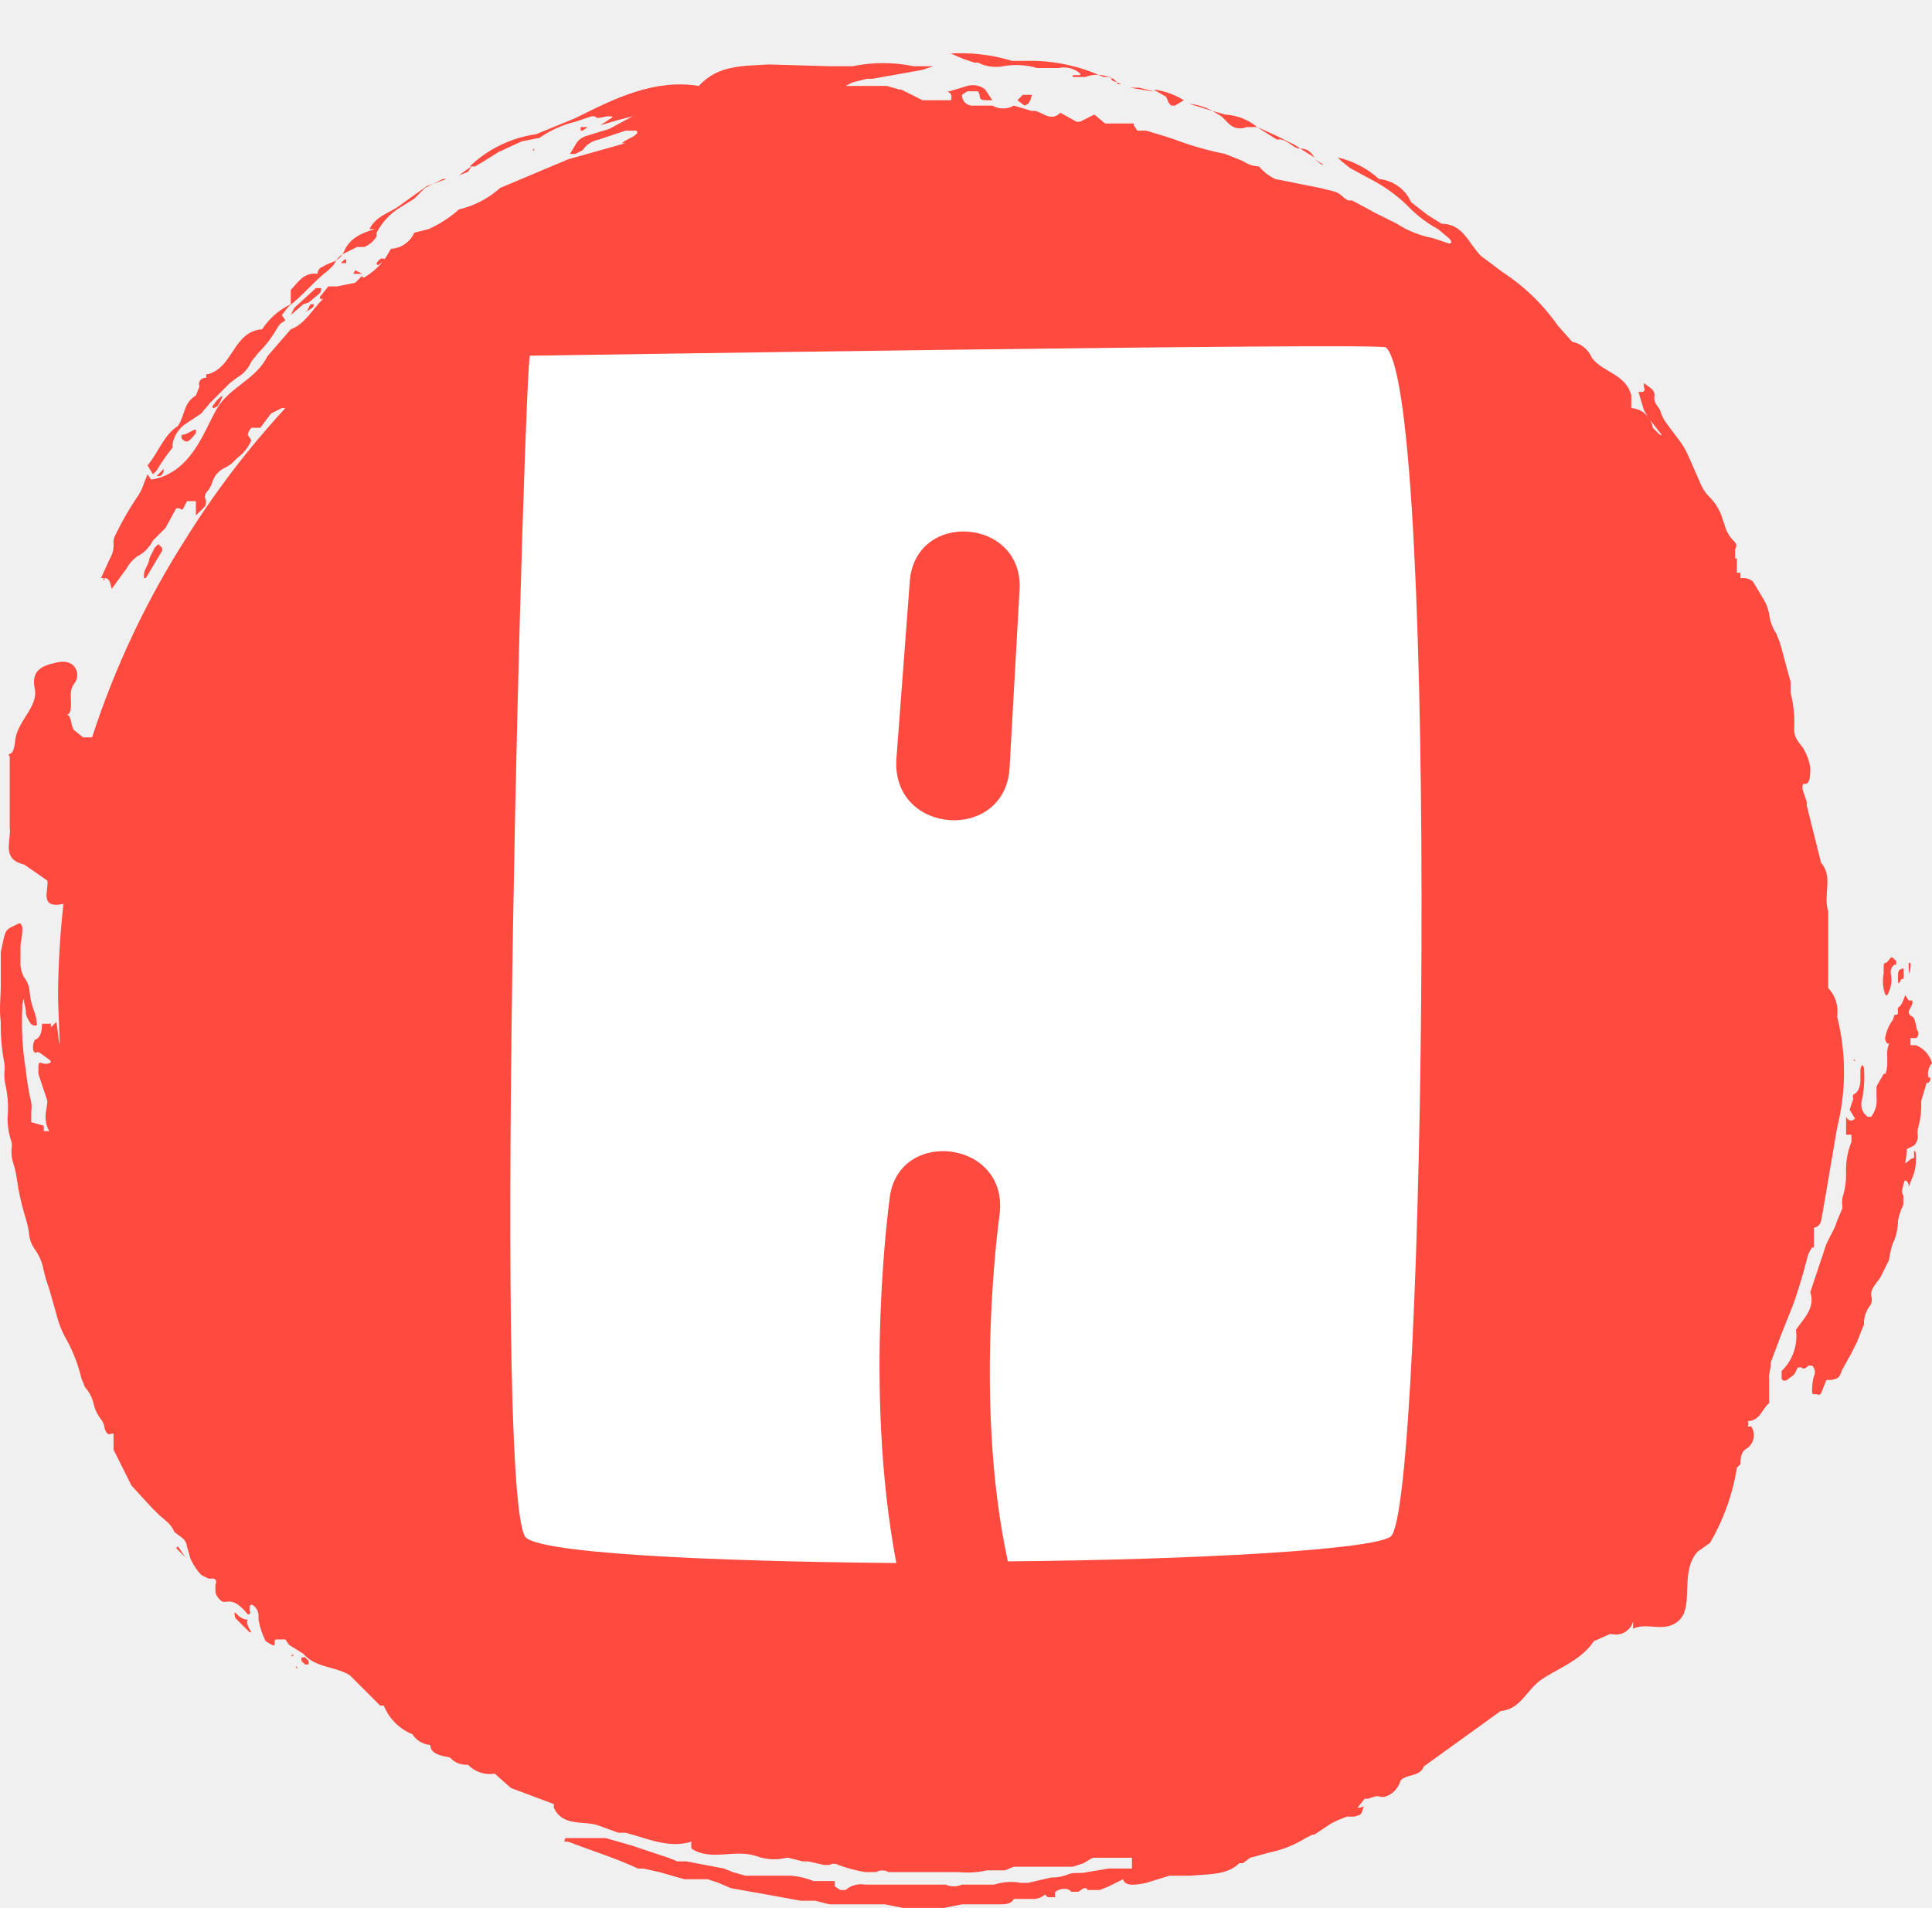
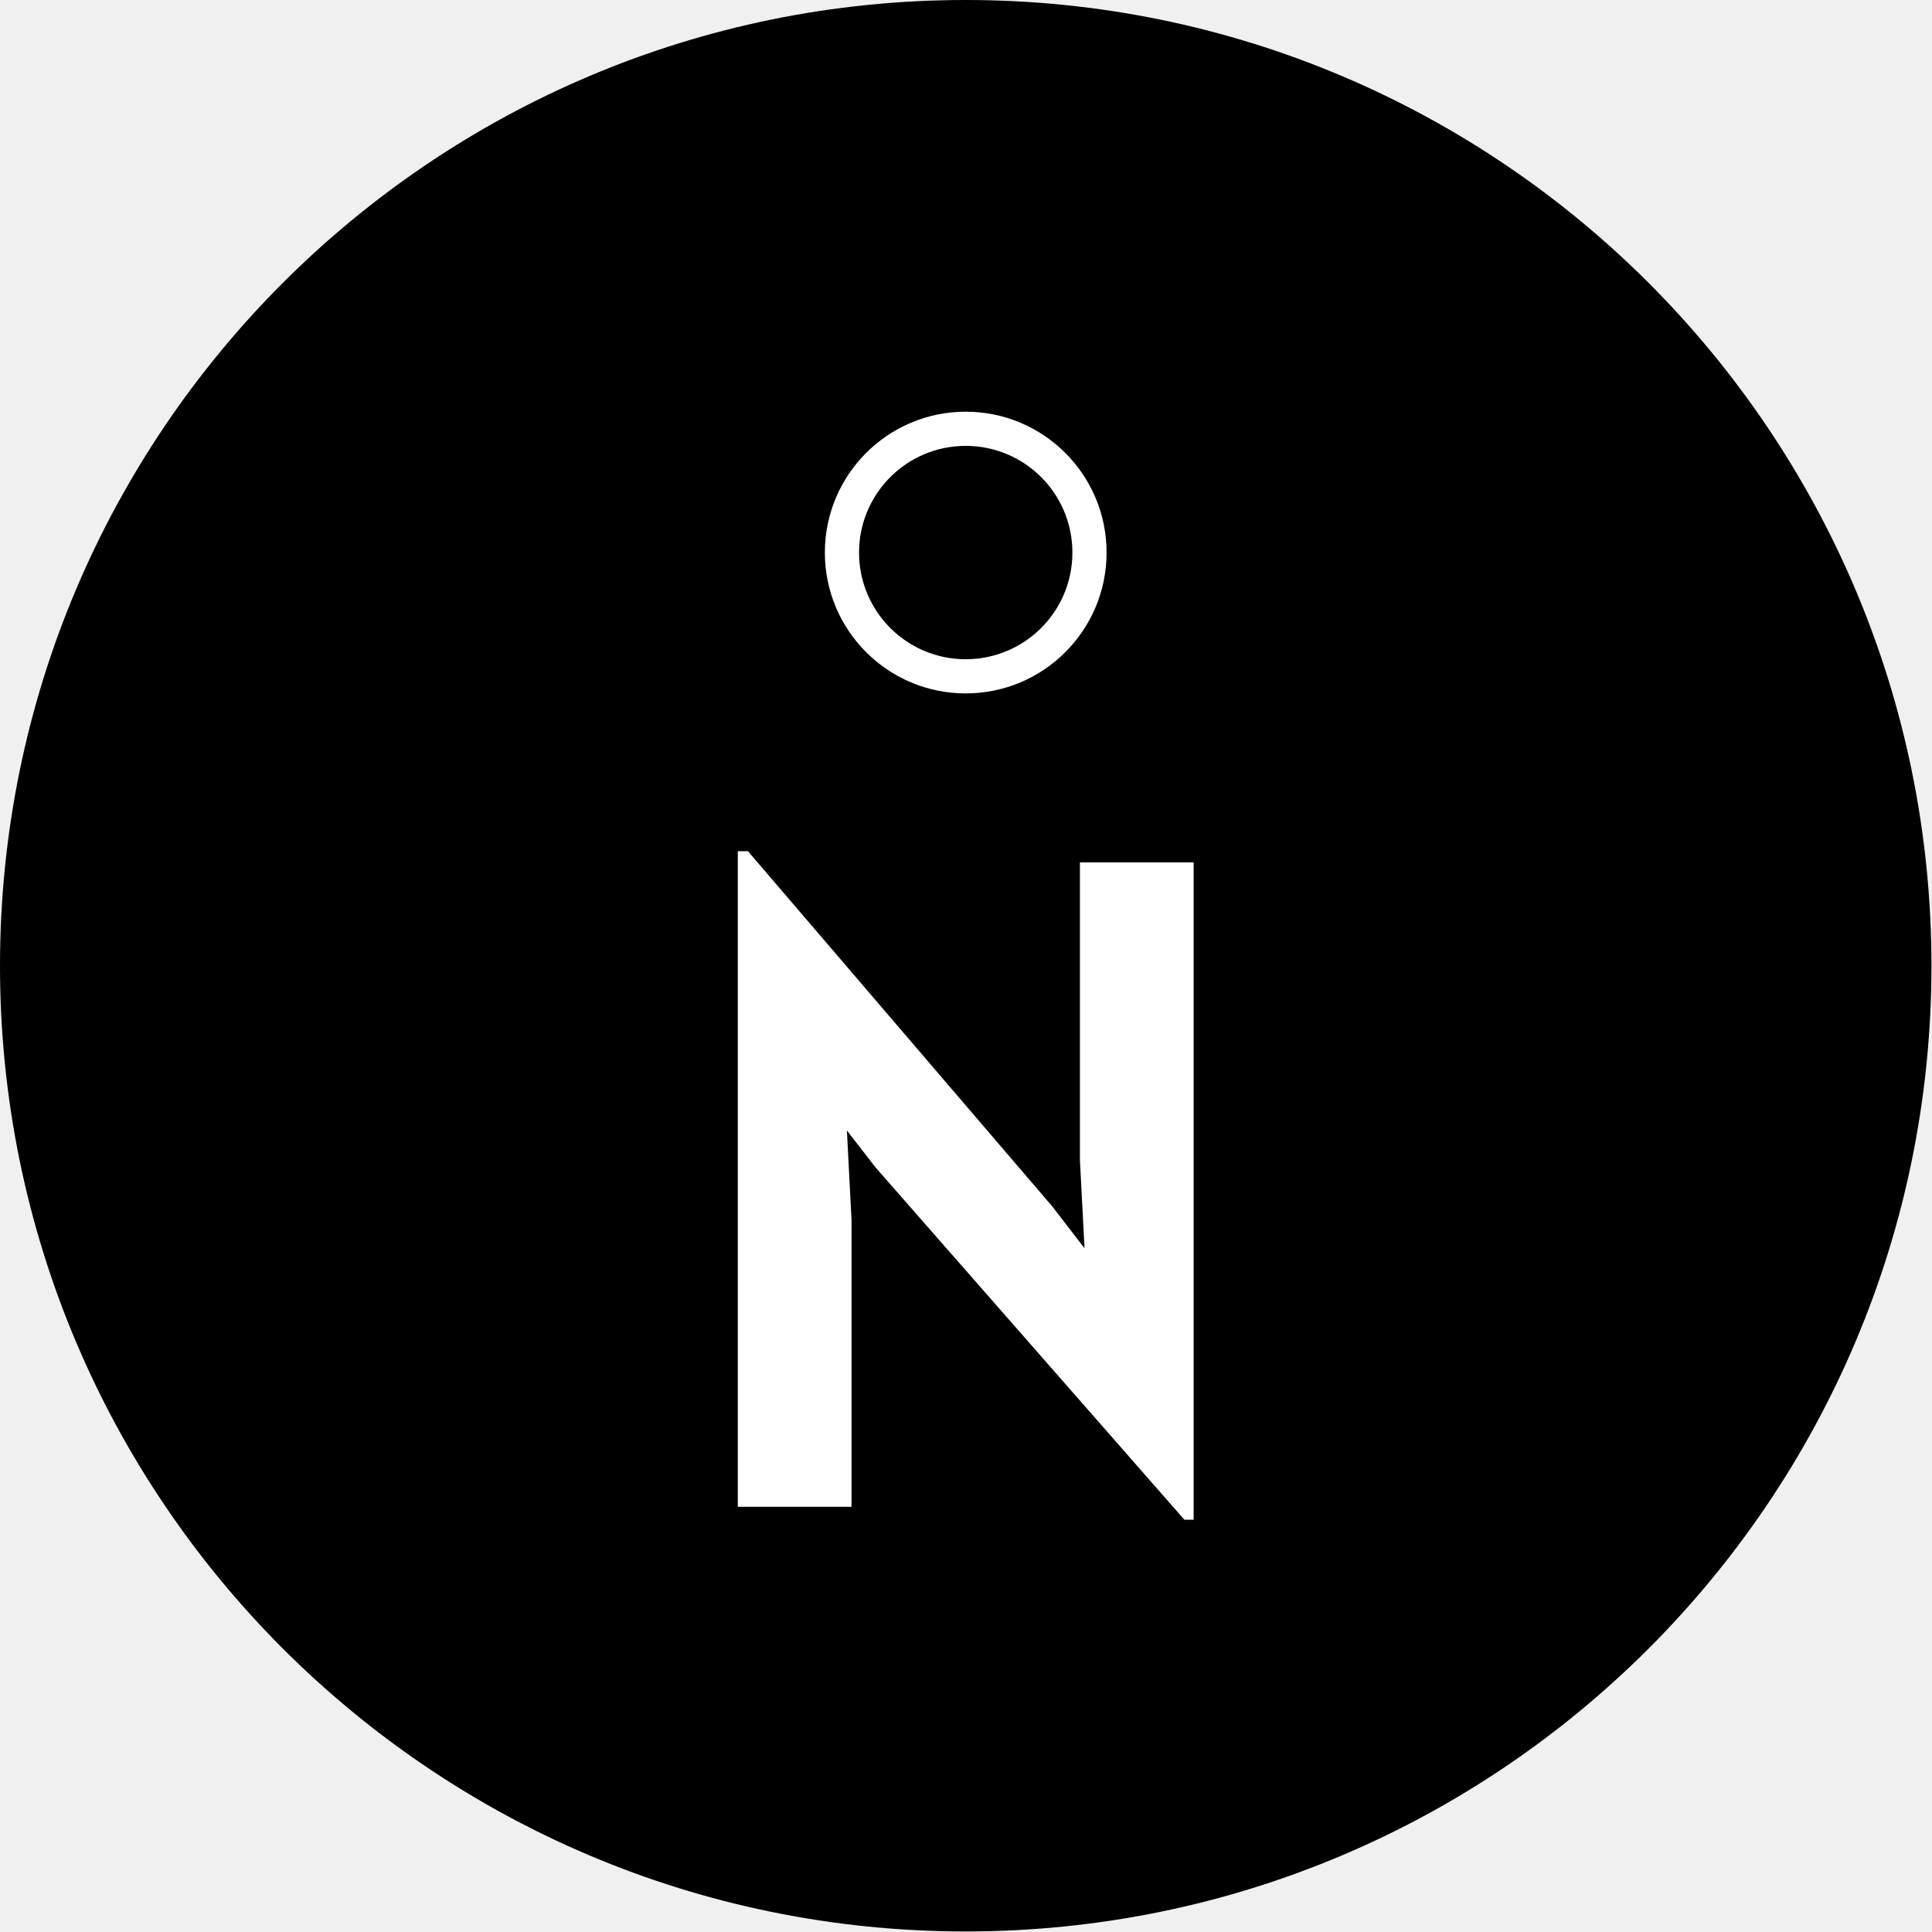
- <svg xmlns="http://www.w3.org/2000/svg" width="308.761" height="304.916" viewBox="0 0 106.008 104.687" class="css-1j8o68f" version="1.1" id="svg23">
-   <defs id="SvgjsDefs2684" />
-   <g id="SvgjsG2685" featurekey="rootContainer" transform="matrix(0.9820593,0,0,0.9820593,-0.05456052,0)" fill="#ff4a3f">
-     <g id="g17">
-       <path d="M19.8 15.3h.5l-.4-.2zm.5.1zm.8-.7c0 .1 0 .1.1.1l.4-.3c-.2-.1-.3-.1-.5.2zm.4-.2zm-4.1 2.3zm-.2.6l.3-.2c.1-.1.1-.2.1-.2h-.2l-.2.4c-.1-.1-.1 0 0 0zm2.2-2.9h-.1l-.2.2h.3zm-2.1 2.4l.6-.5c.1-.1.1-.2.1-.3h-.3l-1.2 1.1-.2.4.7-.6zm-1.1.8z" id="path3" />
-       <path d="M9.7 25v-.2a1.7 1.7 0 0 1 .7-1.1l.9-.6.5-.6.7-.7.4-.4.4-.3a1.9 1.9 0 0 0 .8-.9l.4-.5a5.9 5.9 0 0 0 1-1.3l.2-.3.3-.2-.2-.3.4-.5c.8-.6 1.4-1.4 2.2-2l.3-.3a1.4 1.4 0 0 1 .5-.6l.8-.4h.4a1.4 1.4 0 0 0 .7-.6V13a3.5 3.5 0 0 1 1.3-1.4l.8-.5.2-.2.4-.4 1-.5h.2l-1.1.4-1.4 1c-.6.5-1.4.6-1.8 1.4h.3c-.7.2-1.4.5-1.7 1.2s-.8.6-1.2.9a.4.4 0 0 0-.3.4c-.8-.1-1.1.5-1.5.9v.8a3.9 3.9 0 0 0-1.6 1.4c-1.6.1-1.6 2.1-3 2.5h-.1a.2.2 0 0 0 0 .2c-.3 0-.5.2-.4.5l-.2.5c-.7.4-.6 1.1-1 1.7-.8.5-1.1 1.5-1.7 2.2l.3.5.2-.2a11.6 11.6 0 0 1 .9-1.3zM53.9 3.3l.6.2h.2a2.2 2.2 0 0 0 1.4.2 4.1 4.1 0 0 1 1.9.1h1.2a1.4 1.4 0 0 1 1.2.3.1.1 0 0 1 0 .1H60a.1.1 0 0 0 0 .1h.7a1.8 1.8 0 0 1 1.3 0c.2 0 .1.1.2.2l.5.2h-.2c-.2-.4-.5-.4-.8-.4a9.7 9.7 0 0 0-4.3-.9h-.8A9.8 9.8 0 0 0 53 3h.2zm7.3 3.1zM50.3 4.7zm10.9 1.7h.2-.2zM19 14.7zm32.1-10zm17.6 2.2a.9.9 0 0 0 1 .2h.6a3.1 3.1 0 0 0-1.8-.7l-.7-.2.5.3zm-3.4-1.3c0 .1.1.2.2.3h.2l.5-.3a4.2 4.2 0 0 0-1.7-.6l.7.4zm7.4 2.7l.8.5c-.2-.3-.4-.5-.8-.5z" id="path5" />
-       <path d="M99 76.1l.6-1.6.6-1.5c.2-.5.6-1.8.8-2.6a1.7 1.7 0 0 1 .3-.7h.1v-1.1c.5-.1.4-.6.5-.9l.8-4.7a12.7 12.7 0 0 0 0-6.2 1.9 1.9 0 0 0-.5-1.6v-4.3c-.3-.9.3-1.9-.4-2.7L101 45a.4.4 0 0 0 0-.2l-.2-.6a.5.5 0 0 1 0-.4h.1c.3 0 .3-.5.3-.9a3 3 0 0 0-.4-1.1l-.3-.4a1.1 1.1 0 0 1-.2-.7 6.7 6.7 0 0 0-.2-2v-.6c-.2-.7-.4-1.5-.6-2.2l-.2-.5a2.5 2.5 0 0 1-.4-1.1 2.5 2.5 0 0 0-.3-.8l-.6-1a.8.8 0 0 0-.6-.2h-.1V32h-.2v-.8H97V31a.4.4 0 0 0 0-.1v-.2c.1-.2.1-.3-.1-.5a1.8 1.8 0 0 1-.4-.6l-.2-.6a2.9 2.9 0 0 0-.7-1.2 2.2 2.2 0 0 1-.5-.7l-.7-1.6a4.3 4.3 0 0 0-.6-1l-.6-.8a2.4 2.4 0 0 1-.4-.8l-.2-.3a.6.6 0 0 1-.1-.5.5.5 0 0 0-.2-.4l-.4-.3v.2c.1.2 0 .3-.1.3h-.2l.3 1 .3.5.7.9h-.1l-.2-.2-.2-.2a1.3 1.3 0 0 0-1.2-1.1v-.7c-.3-1.2-1.6-1.3-2.2-2.1a1.5 1.5 0 0 0-1.1-.9l-.8-.9a11.3 11.3 0 0 0-3.1-3l-.8-.6-.4-.3c-.7-.7-1-1.8-2.2-1.8l-.8-.5-.9-.7a2.2 2.2 0 0 0-1.8-1.3 5.1 5.1 0 0 0-2.3-1.2l.2.2.5.4 1.3.7a8.5 8.5 0 0 1 2.1 1.6 6.8 6.8 0 0 0 1.5 1.1l.6.5c.1.1.2.2.1.3H81l-.9-.3a5.6 5.6 0 0 1-2-.8l-1.2-.6-1.3-.7h-.2c-.3-.1-.4-.4-.8-.5l-.8-.2-2.5-.5a2.6 2.6 0 0 1-.9-.7 1.7 1.7 0 0 1-.9-.3l-1-.4a18.1 18.1 0 0 1-2.8-.8l-.6-.2-1-.3h-.5l-.2-.3v-.1h-1.6l-.6-.5-.4.2-.4.2h-.2l-.9-.5c-.6.6-1.1-.2-1.6-.1l-1-.3a1.2 1.2 0 0 1-1.2 0h-1.2a.6.6 0 0 1-.5-.6l.3-.2h.6a.7.7 0 0 1 .1.3c0 .2.2.2.5.2h.2l-.4-.6a1.1 1.1 0 0 0-1-.2l-1 .3H53c.3.2.2.3.2.5h-1.6l-.4-.2-.8-.4h-.1l-.7-.2h-2.3l.4-.2.8-.2h.3l1.7-.3 1.1-.2.6-.2h-1.1a8.4 8.4 0 0 0-3.4 0h-1.3L43 3.6c-1.4.1-2.8 0-3.9 1.2-2.5-.4-4.7.7-6.9 1.8l-2.2.9a6.7 6.7 0 0 0-3.7 1.8h.3l.5-.3.8-.5 1.3-.6 1-.2a6 6 0 0 1 2-.9l.9-.3h.2c.1.2.5 0 .7 0h.2c.1 0 .1.1 0 .1l-.6.4 1-.3.8-.2-1.3.7-1.3.4a1 1 0 0 0-.6.5l-.3.5h.3l.4-.2a1.4 1.4 0 0 1 .9-.6l1.5-.5h.5a.1.1 0 0 1 .1.2c-.2.2-.6.3-.8.5h.2l-3.2.9-3.8 1.6a5.2 5.2 0 0 1-2.3 1.2 6.6 6.6 0 0 1-1.7 1.1l-.8.2a1.5 1.5 0 0 1-1.3.9l-.3.5a3.7 3.7 0 0 1-1.2 1.1h-.1v-.1l-.2.2-.2.2-1 .2h-.5l-.4.5c-.1.1-.1.2 0 .2h.1c-.6.6-1 1.4-1.8 1.7L15 19.9c-.6 1.2-1.8 1.6-2.6 2.6s-1.4 3.9-3.9 4.3l-.2-.3-.2.5a2.7 2.7 0 0 1-.4.8 16.9 16.9 0 0 0-1.2 2.1.8.8 0 0 0-.1.5 1.4 1.4 0 0 1-.2.8l-.5 1.1h.2c.3 0 .3.3.4.6l.8-1.1a2.2 2.2 0 0 1 .6-.7 2 2 0 0 0 .9-.9l.3-.3.4-.4.6-1.1h.2c.1.1.1.1.2 0l.2-.4h.5v.8l.5-.5a.5.5 0 0 0 0-.5.4.4 0 0 1 .1-.3 1.5 1.5 0 0 0 .3-.5 1.3 1.3 0 0 1 .8-.9l.3-.2.3-.3a2.4 2.4 0 0 0 .8-1l-.2-.3c0-.1.1-.3.2-.4h.5l.6-.8.6-.3h.2a48.8 48.8 0 0 0-5.5 7.2h-.1.1a48.4 48.4 0 0 0-5.3 11.2h-.5l-.5-.4c-.2-.2-.1-.7-.4-.9h.1c.3-.5-.1-1.2.3-1.7s.1-1.4-.9-1.2-1.5.5-1.3 1.5-1 1.8-1.1 2.9-.5.5-.3.9v3.9c.1.8-.5 1.8.8 2.1l1.3.9c.1.5-.5 1.6.9 1.3a49.2 49.2 0 0 0-.3 5c0 1.1.1 2.2.1 3.3v-.4c-.1-.4-.1-.8-.2-1.3l-.3.3v-.2h-.5c0 .5-.1.8-.4.9a.9.9 0 0 0-.1.5c0 .1.1.3.2.2s.4.2.7.4-.2.3-.4.2-.2.1-.2.3v.3l.5 1.5c0 .3-.1.6-.1.9a1.7 1.7 0 0 0 .2.8h-.3v-.3l-.7-.2v-.6a1.5 1.5 0 0 0 0-.5 14.6 14.6 0 0 1-.3-1.8 16.6 16.6 0 0 1-.2-3.5.9.9 0 0 1 .1-.5v.2a2.9 2.9 0 0 1 .1.5.8.8 0 0 0 .1.4c.1.2.2.4.4.4s.1-.1.1-.2a2.1 2.1 0 0 0-.1-.5 4.2 4.2 0 0 1-.3-1.3 1.5 1.5 0 0 0-.3-.7 1.6 1.6 0 0 1-.2-.9v-.8c0-.3.1-.6.1-.9a.5.5 0 0 0-.1-.4h-.1c-.8.4-.7.2-1 1.6V55c0 .7-.1 1.4 0 2.1a10.8 10.8 0 0 0 .2 2.3 1.8 1.8 0 0 1 0 .5 3.1 3.1 0 0 0 .1.9 5.9 5.9 0 0 1 .1 1.3 3.9 3.9 0 0 0 .2 1.7 1.2 1.2 0 0 1 0 .4 2.1 2.1 0 0 0 .1.8 4.9 4.9 0 0 1 .2.9 14 14 0 0 0 .5 2.2 5 5 0 0 1 .2 1 1.7 1.7 0 0 0 .3.7 2.9 2.9 0 0 1 .5 1.2 8.5 8.5 0 0 0 .3 1l.4 1.4a5.4 5.4 0 0 0 .6 1.5 8.5 8.5 0 0 1 .8 2.1l.2.5a2.1 2.1 0 0 1 .5 1 2.1 2.1 0 0 0 .4.8 1 1 0 0 1 .2.5c.1.3.2.4.4.3h.1v.9l.5 1 .5 1 1.1 1.2.4.4c.3.3.7.5.9 1l.4.3a.7.7 0 0 1 .3.5l.2.7a3.3 3.3 0 0 0 .6.9l.4.2h.3a.2.2 0 0 1 .1.3 2.5 2.5 0 0 0 0 .5.9.9 0 0 0 .4.5h.2c.4-.1.8.2 1.2.7h.1c0-.1.1-.1 0-.2v-.2c0-.1.1-.2.2-.1a.7.7 0 0 1 .3.6v.2a4.3 4.3 0 0 0 .4 1.2c.5.3.5.3.5.1s0-.2.2-.2h.4l.2.3.8.5c.7.8 1.8.7 2.6 1.2l1.7 1.7h.2a2.9 2.9 0 0 0 1.6 1.6 1.3 1.3 0 0 0 1 .6c0 .5.6.6 1.1.7a1.2 1.2 0 0 0 .8.4h.2a1.7 1.7 0 0 0 1.5.5l.9.8 2.4.9v.2c.5 1.1 1.7.7 2.5 1l1.1.4h.4c1.2.3 2.4.9 3.7.5a.7.7 0 0 0 0 .4c1.1.7 2.4 0 3.6.4a2.9 2.9 0 0 0 1.7.1h.1l.8.2h.3l.9.2h.3a.5.5 0 0 1 .5 0 7.9 7.9 0 0 0 1.5.4h.6a.7.7 0 0 1 .7 0h3.9a5 5 0 0 0 1.6-.1h1l.5-.2H60l.6-.2.5-.3h2.2v.6H62l-1.2.2c-.4.1-.7 0-1 .1a2.4 2.4 0 0 1-1 .2l-1.3.3h-.4a3.1 3.1 0 0 0-1.5.1h-1.8a1.1 1.1 0 0 1-.9 0h-4.5a1.3 1.3 0 0 0-1.1.3H47l-.3-.2v-.3h-1.2a4.1 4.1 0 0 0-1.3-.3h-2.5l-.7-.2-.5-.2-2.1-.4h-.5l-.5-.2-2.1-.7-1.4-.4h-2.2c-.1 0-.1.1-.1.2h.2c1.3.5 2.6.9 3.9 1.5h.3l.9.2 1.4.4h1.3l.6.2.7.3 1.7.3 1.1.2 1.1.2h.8l.8.2h3.1l1 .2h2.3l1-.2H56c.4 0 .6-.1.7-.3h1a1 1 0 0 0 .8-.3c-.1.1 0 .1.1.2h.4v-.2c0-.1 0-.1.2-.2s.6-.1.7.1h.4l.3-.2c.2 0 .2 0 .2.1h.7l.5-.2.8-.4c.1.3.4.4 1.3.2l1.3-.4h1.2c.9-.1 2 0 2.7-.7h.2l.4-.3 1.1-.3a6.1 6.1 0 0 0 2-.8l.4-.2h.1l.9-.6.4-.2.5-.2h.4c.4-.1.4-.1.5-.4s0-.1-.2-.1h-.1l.4-.5h.2c.3-.1.5-.2.7-.1h.2a1.3 1.3 0 0 0 .9-.9c.3-.4 1.1-.2 1.3-.8l4.3-3.1c1.1-.1 1.4-1.1 2.2-1.7s2.3-1.1 3-2.2l.9-.4h.1a1 1 0 0 0 1.2-.7v.4c.8-.4 1.8.3 2.6-.5s0-2.7 1-3.8l.7-.5a12.1 12.1 0 0 0 1.5-4.2l.2-.2c0-.3 0-.7.4-.9a.9.9 0 0 0 .2-1.2h-.2a.3.3 0 0 0 0-.3c.7 0 .8-.7 1.2-1V77a.5.5 0 0 1 0-.2 3.8 3.8 0 0 0 .1-.7zM5.9 32.2z" id="path7" />
-       <path d="M26.4 9.3l-.3.2-.4.3.5-.2zm6.1-2h.1l.3-.2h-.4zm-2.6 1l-.1.1h.1v-.1zm-1.5 1.4zm1.3-.2zm-6.3 3.1zM9.2 26.2l-.4.4H9a.4.4 0 0 0 .2-.4zm3-3.5a2.1 2.1 0 0 0 .3-.6 1.5 1.5 0 0 0-.5.5c-.1.1-.1.2 0 .2zM11 24.2V24c-.2 0-.5.3-.8.3v.2c.3.3.4.2.8-.3zm3 66.2zM73.9 9.2h.1l-.5-.3zm-2.5-1.4c.5-.1.8.4 1.2.5h.1l-.3-.2-1-.5-1.1-.5.3.2zM52.8 3.1zm11.7 2h-.1l-1.2-.2h.5zm2 .7l1.3.4a3.3 3.3 0 0 0-1.3-.4zm-9 0a1 1 0 0 0 .2-.5h-.5l-.3.3.4.3zm9 1.6zM49.9 4.2zm2.9.7zM48.5 4zm13.8 2.1a.5.5 0 0 0 0 .1zm44.8 52.3h-.3V58h.3c.1 0 .2-.3.1-.4s-.1-.7-.3-.8a.3.3 0 0 1-.2-.3l.2-.4a.4.4 0 0 0 0-.2h-.2l-.2-.3c-.1.3-.2.6-.4.7a.5.5 0 0 0 0 .2c0 .1 0 .2-.1.2h-.1a1.1 1.1 0 0 1-.1.3 2.3 2.3 0 0 0-.4.9.4.4 0 0 0 .1.4h.1a1.7 1.7 0 0 0-.1.8v.4a1.8 1.8 0 0 1-.1.5h-.1l-.4.7v.6a1.5 1.5 0 0 1-.3 1.1h-.2l-.2-.2a.9.9 0 0 1-.1-.8 6.5 6.5 0 0 0 .1-1.7c0-.1-.1-.2-.1-.2a.5.5 0 0 0-.1.3v.6c0 .2-.1.6-.3.7s-.1.2-.1.3l-.2.6.3.5c-.2.2-.4.1-.5-.1v1h.3v.4a4.2 4.2 0 0 0-.3 1.4 3.3 3.3 0 0 0 0 .4 4 4 0 0 1-.2 1.3 2 2 0 0 0 0 .6l-.3.7a3.2 3.2 0 0 1-.3.7l-.3.6-.9 2.7c.3.9-.4 1.5-.8 2.1a2.7 2.7 0 0 1-.8 2.3v.4c0 .1.1.2.3.1l.4-.3.2-.4h.2c.1.1.2.1.4-.1h.2a.5.5 0 0 1 .1.6 2.9 2.9 0 0 0-.1.8c0 .1 0 .2.1.2h.2c.1.1.2 0 .3-.3l.2-.5h.3c.4-.1.4-.1.6-.6l.5-.9.3-.6.4-1a1.6 1.6 0 0 1 .3-1 .6.6 0 0 0 .1-.6c0-.2 0-.3.2-.6l.3-.4.5-1a4.7 4.7 0 0 1 .2-.9 3 3 0 0 0 .3-1.3 3.8 3.8 0 0 1 .3-.9v-.5c-.1-.2-.1-.2 0-.6s.1-.2.2-.2a.4.4 0 0 1 .1.3l.2-.5a2.3 2.3 0 0 0 .2-.9v-.3c0-.1 0-.3-.1-.3v.4c-.2 0-.3.2-.5.3a6.4 6.4 0 0 0 .1-.8l.4-.2a.7.7 0 0 0 .2-.6 1.4 1.4 0 0 1 0-.3 4.8 4.8 0 0 0 .2-1.4v-.2l.3-1h.1a.3.3 0 0 0 .1-.3h-.1a.9.9 0 0 1 .2-.8 1.5 1.5 0 0 0-.9-1zm-1.2 7.8zm-.2-9.9zm0 0zM9.1 30.8a.3.3 0 0 0 0-.2l-.2-.2-.2.2-.3.6c0 .3-.3.6-.3.9v.2h.1zm96.3 24.8h.1a1.7 1.7 0 0 0 .2-1.2.5.5 0 0 1 .2-.5h.1v-.2l-.2-.2h-.1c-.1.1-.2.3-.3.3s-.1.1-.1.3v.3a2.2 2.2 0 0 0 .1 1.2zM13.2 90.1c-.1 0 0 .2 0 .3l.8.8h.1c-.2-.3-.3-.6-.2-.7a.9.9 0 0 1-.5-.2zm.8.3zm92.3-35.7h.1a2 2 0 0 0 0-.6c-.3.1-.3.1-.3.6s.1.1.2 0z" id="path9" />
-       <path d="M106.7 62a.6.6 0 0 0 .1-.5c0-.1-.1-.2-.1-.1h-.2v.2c0 .4.1.5.2.4zm.1-8.2h-.1v.6a1 1 0 0 0 .1-.6zM17.1 92.6h-.2v.2l.2.2h.2v-.2zm86.6-33.3c0-.1 0-.1-.1-.1zM9.9 86.5l.5.5-.4-.6z" id="path11" />
-       <circle cx="10.5" cy="87.1" transform="rotate(-24.8 10.4 87.159)" id="circle13" />
-       <path d="M9.7 30.1h-.1v.2-.2h.1zm83.2-6.6l-.2-.3h-.1zm-14.7 77.1zM5.9 32.2zm-.1.2a.3.3 0 0 0 .1-.2v.2zm1.9-4.9zM61.5 2.4zm42.8 58.2v.1-.1zM16.4 92.5h-.1c.1.1.2 0 .1-.1zm.2.7h.1l-.1-.1v.1zm73.9-71.3zm15.2 34.4zM14.6 91.7zm92.1-37zm-.8 11.4zM34.6 0z" id="path15" />
-     </g>
-   </g>
-   <g id="SvgjsG2686" featurekey="nameFeature-0" transform="matrix(2.284354,0,0,2.284354,27.98006,-5.60952)" fill="#ffffff">
-     <path d="M9.6 16.48 l-0.32 4.24 c-0.08 1.8 2.6 1.96 2.72 0.2 l0.24 -4.28 c0.12 -1.76 -2.56 -1.96 -2.64 -0.16 z M0.48 11 l0 0 c0.04 0 20.48 -0.32 20.56 -0.2 c1.28 1.12 0.96 27.8 0.12 28.56 c-0.4 0.32 -4.64 0.56 -9.2 0.6 c-0.84 -3.84 -0.2 -8.32 -0.2 -8.32 c0.24 -1.8 -2.44 -2.12 -2.64 -0.4 c0 0.04 -0.64 4.52 0.16 8.76 c-4.56 -0.04 -8.68 -0.24 -8.92 -0.64 c-0.8 -1.44 0 -28.28 0.12 -28.36 z" id="path20" />
+ <svg xmlns="http://www.w3.org/2000/svg" version="1.1" width="2000" height="2000" viewBox="0 0 2000 2000">
+   <g transform="matrix(1,0,0,1,-0.2844311,-0.2844311)">
+     <svg viewBox="0 0 334 334" data-background-color="#ffffff" preserveAspectRatio="xMidYMid meet" height="2000" width="2000">
+       <g id="tight-bounds" transform="matrix(1,0,0,1,0.0475,0.0475)">
+         <svg viewBox="0 0 333.905 333.905" height="333.905" width="333.905">
+           <g>
+             <svg />
+           </g>
+           <g>
+             <svg viewBox="0 0 333.905 333.905" height="333.905" width="333.905">
+               <g>
+                 <path d="M0 166.952c0-92.205 74.747-166.952 166.952-166.952 92.205 0 166.952 74.747 166.953 166.952 0 92.205-74.747 166.952-166.953 166.953-92.205 0-166.952-74.747-166.952-166.953zM166.952 323.482c86.449 0 156.53-70.081 156.53-156.53 0-86.449-70.081-156.53-156.53-156.53-86.449 0-156.53 70.081-156.53 156.53 0 86.449 70.081 156.53 156.53 156.53z" data-fill-palette-color="tertiary" fill="#000000" stroke="transparent" />
+                 <ellipse rx="160.274" ry="160.274" cx="166.952" cy="166.952" fill="#000000" stroke="transparent" stroke-width="0" fill-opacity="1" data-fill-palette-color="tertiary" />
+               </g>
+               <g transform="matrix(1,0,0,1,127.549,71.17305)">
+                 <svg viewBox="0 0 78.806 191.558" height="191.558" width="78.806">
+                   <g>
+                     <svg viewBox="0 0 78.806 191.558" height="191.558" width="78.806">
+                       <g>
+                         <svg viewBox="0 0 130.62 317.504" height="191.558" width="78.806">
+                           <g transform="matrix(1,0,0,1,0,125.9456)">
+                             <svg viewBox="0 0 130.62 191.558" height="191.558" width="130.62">
+                               <g id="textblocktransform">
+                                 <svg viewBox="0 0 130.62 191.558" height="191.558" width="130.62" id="textblock">
+                                   <g>
+                                     <svg viewBox="0 0 130.62 191.558" height="191.558" width="130.62">
+                                       <g transform="matrix(1,0,0,1,0,0)">
+                                         <svg width="130.62" viewBox="4.2 -35.45 24.65 36.15" height="191.558" data-palette-color="#ffffff">
+                                           <path d="M28.85 0.7L28.35 0.7 11.65-18.35 10.1-20.35 10.35-15.5 10.35 0 4.2 0 4.2-35.45 4.75-35.45 21.2-16.25 22.95-13.98 22.7-18.75 22.7-34.85 28.85-34.85 28.85 0.7Z" opacity="1" transform="matrix(1,0,0,1,0,0)" fill="#ffffff" class="wordmark-text-0" data-fill-palette-color="quaternary" id="text-0" />
+                                         </svg>
+                                       </g>
+                                     </svg>
+                                   </g>
+                                 </svg>
+                               </g>
+                             </svg>
+                           </g>
+                           <g transform="matrix(1,0,0,1,24.94843,0)">
+                             <svg viewBox="0 0 80.723 80.723" height="80.723" width="80.723">
+                               <g>
+                                 <svg version="1.1" x="0" y="0" viewBox="10.583 10.583 137.234 137.234" enable-background="new 0 0 158.4 158.4" xml:space="preserve" height="80.723" width="80.723" class="icon-icon-0" data-fill-palette-color="quaternary" id="icon-0">
+                                   <path fill="#ffffff" d="M79.2 10.583C41.304 10.583 10.583 41.304 10.583 79.2S41.304 147.817 79.2 147.817 147.817 117.096 147.817 79.2 117.096 10.583 79.2 10.583M79.2 131.17C50.498 131.17 27.23 107.902 27.23 79.2S50.498 27.23 79.2 27.23 131.17 50.498 131.17 79.2 107.902 131.17 79.2 131.17" data-fill-palette-color="quaternary" />
+                                 </svg>
+                               </g>
+                             </svg>
+                           </g>
+                           <g />
+                         </svg>
+                       </g>
+                     </svg>
+                   </g>
+                 </svg>
+               </g>
+             </svg>
+           </g>
+           <defs />
+         </svg>
+         <rect width="333.905" height="333.905" fill="none" stroke="none" visibility="hidden" />
+       </g>
+     </svg>
  </g>
</svg>
